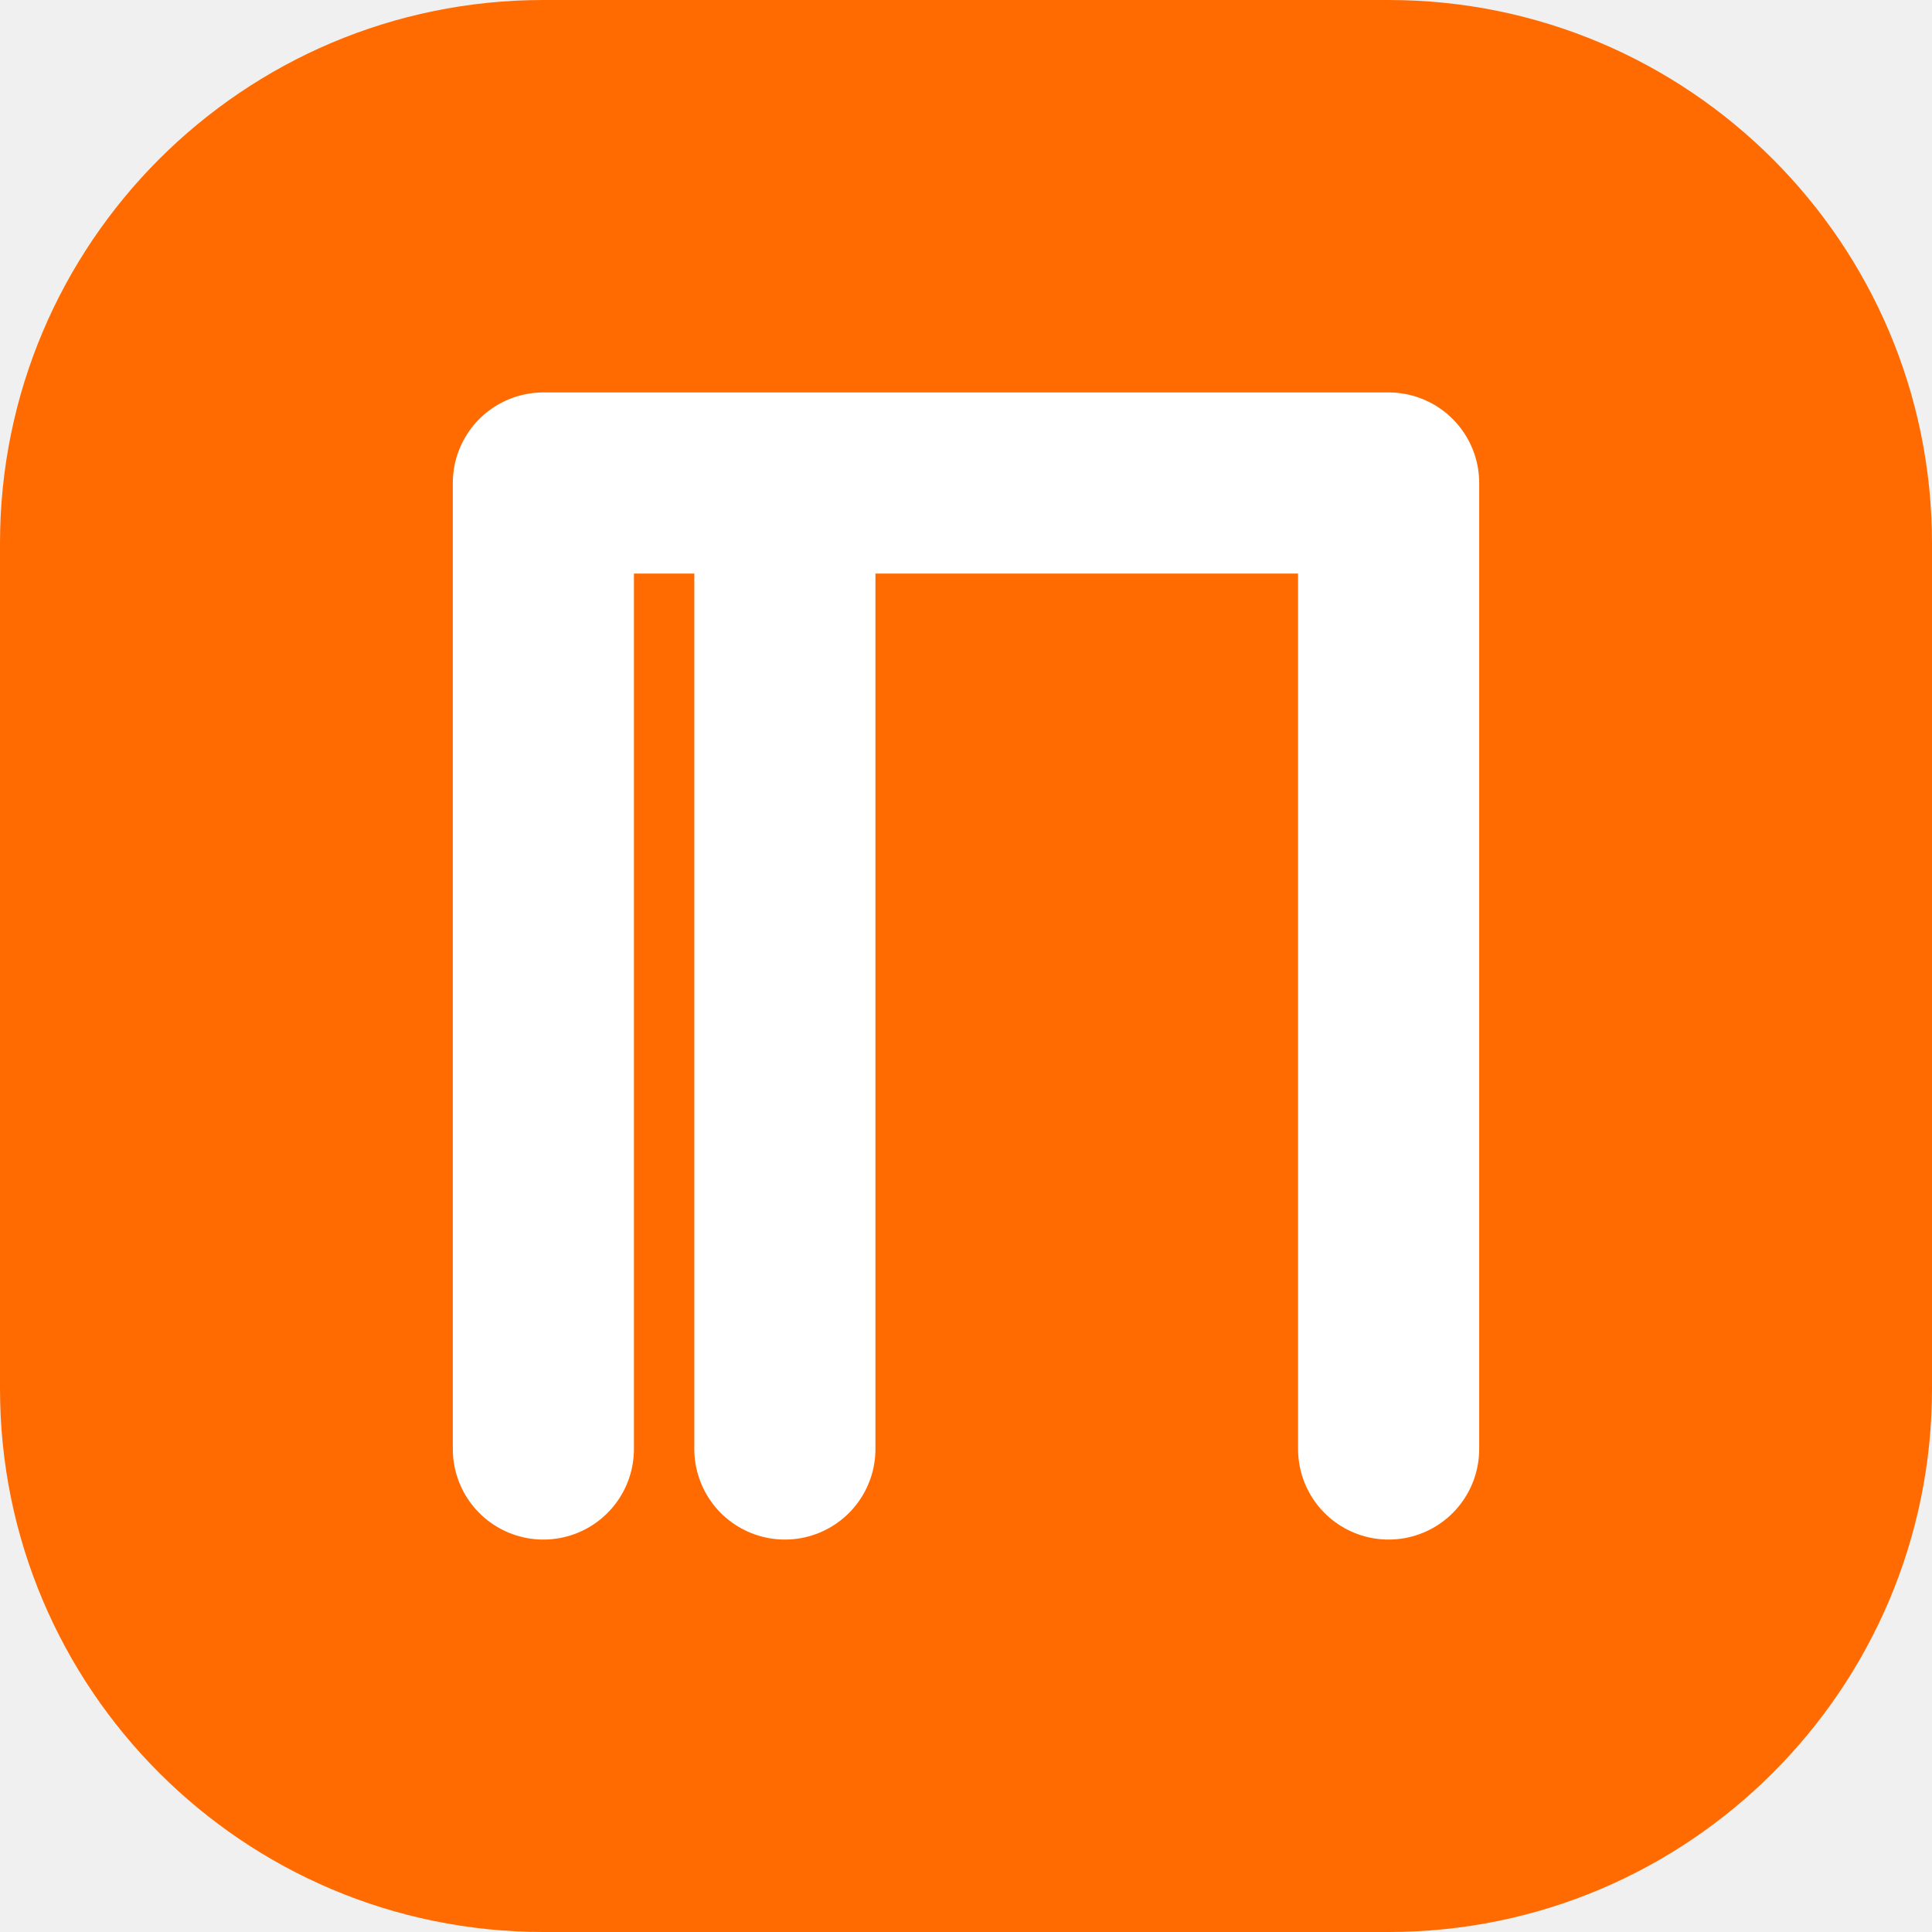
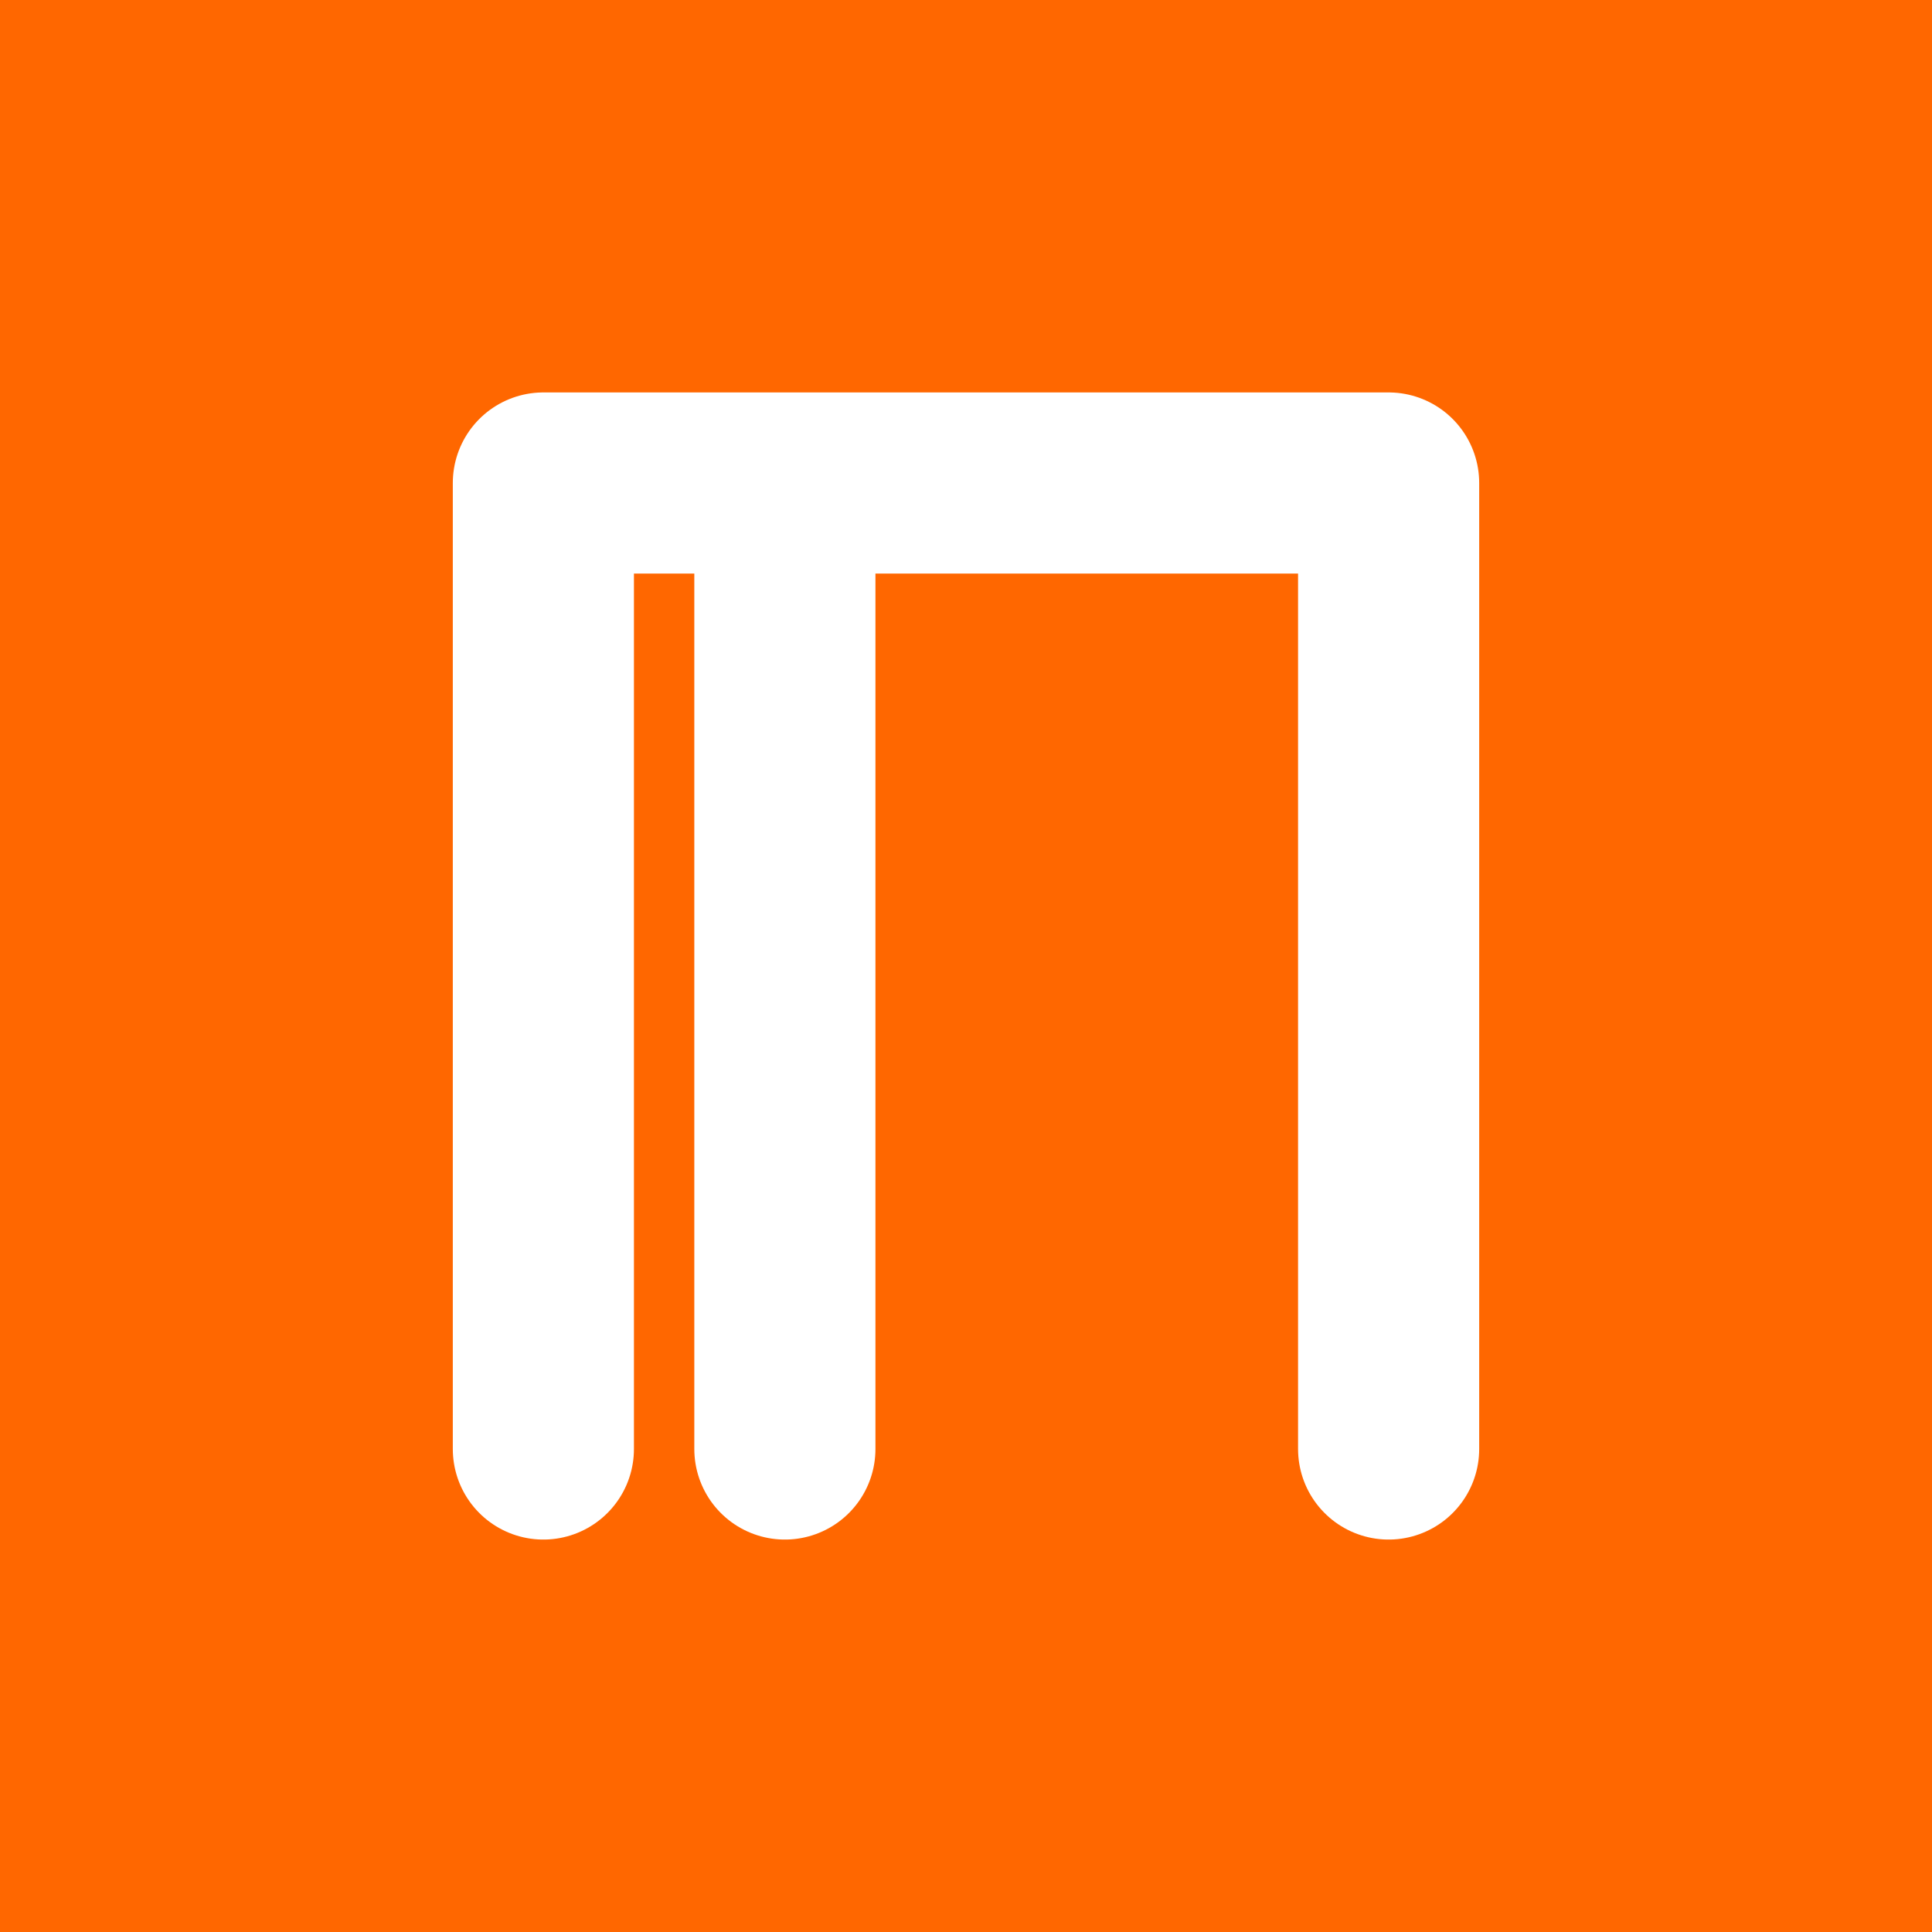
<svg xmlns="http://www.w3.org/2000/svg" viewBox="0 0 32 32">
-   <rect width="32" height="32" rx="9" fill="#ff6b00" />
+   <rect width="32" height="32" rx="0" fill="#ff6700" />
  <path d="M9 24V8h14v16M13 8v16" fill="none" stroke="#fff" stroke-width="3" stroke-linecap="round" stroke-linejoin="round" />
</svg>
